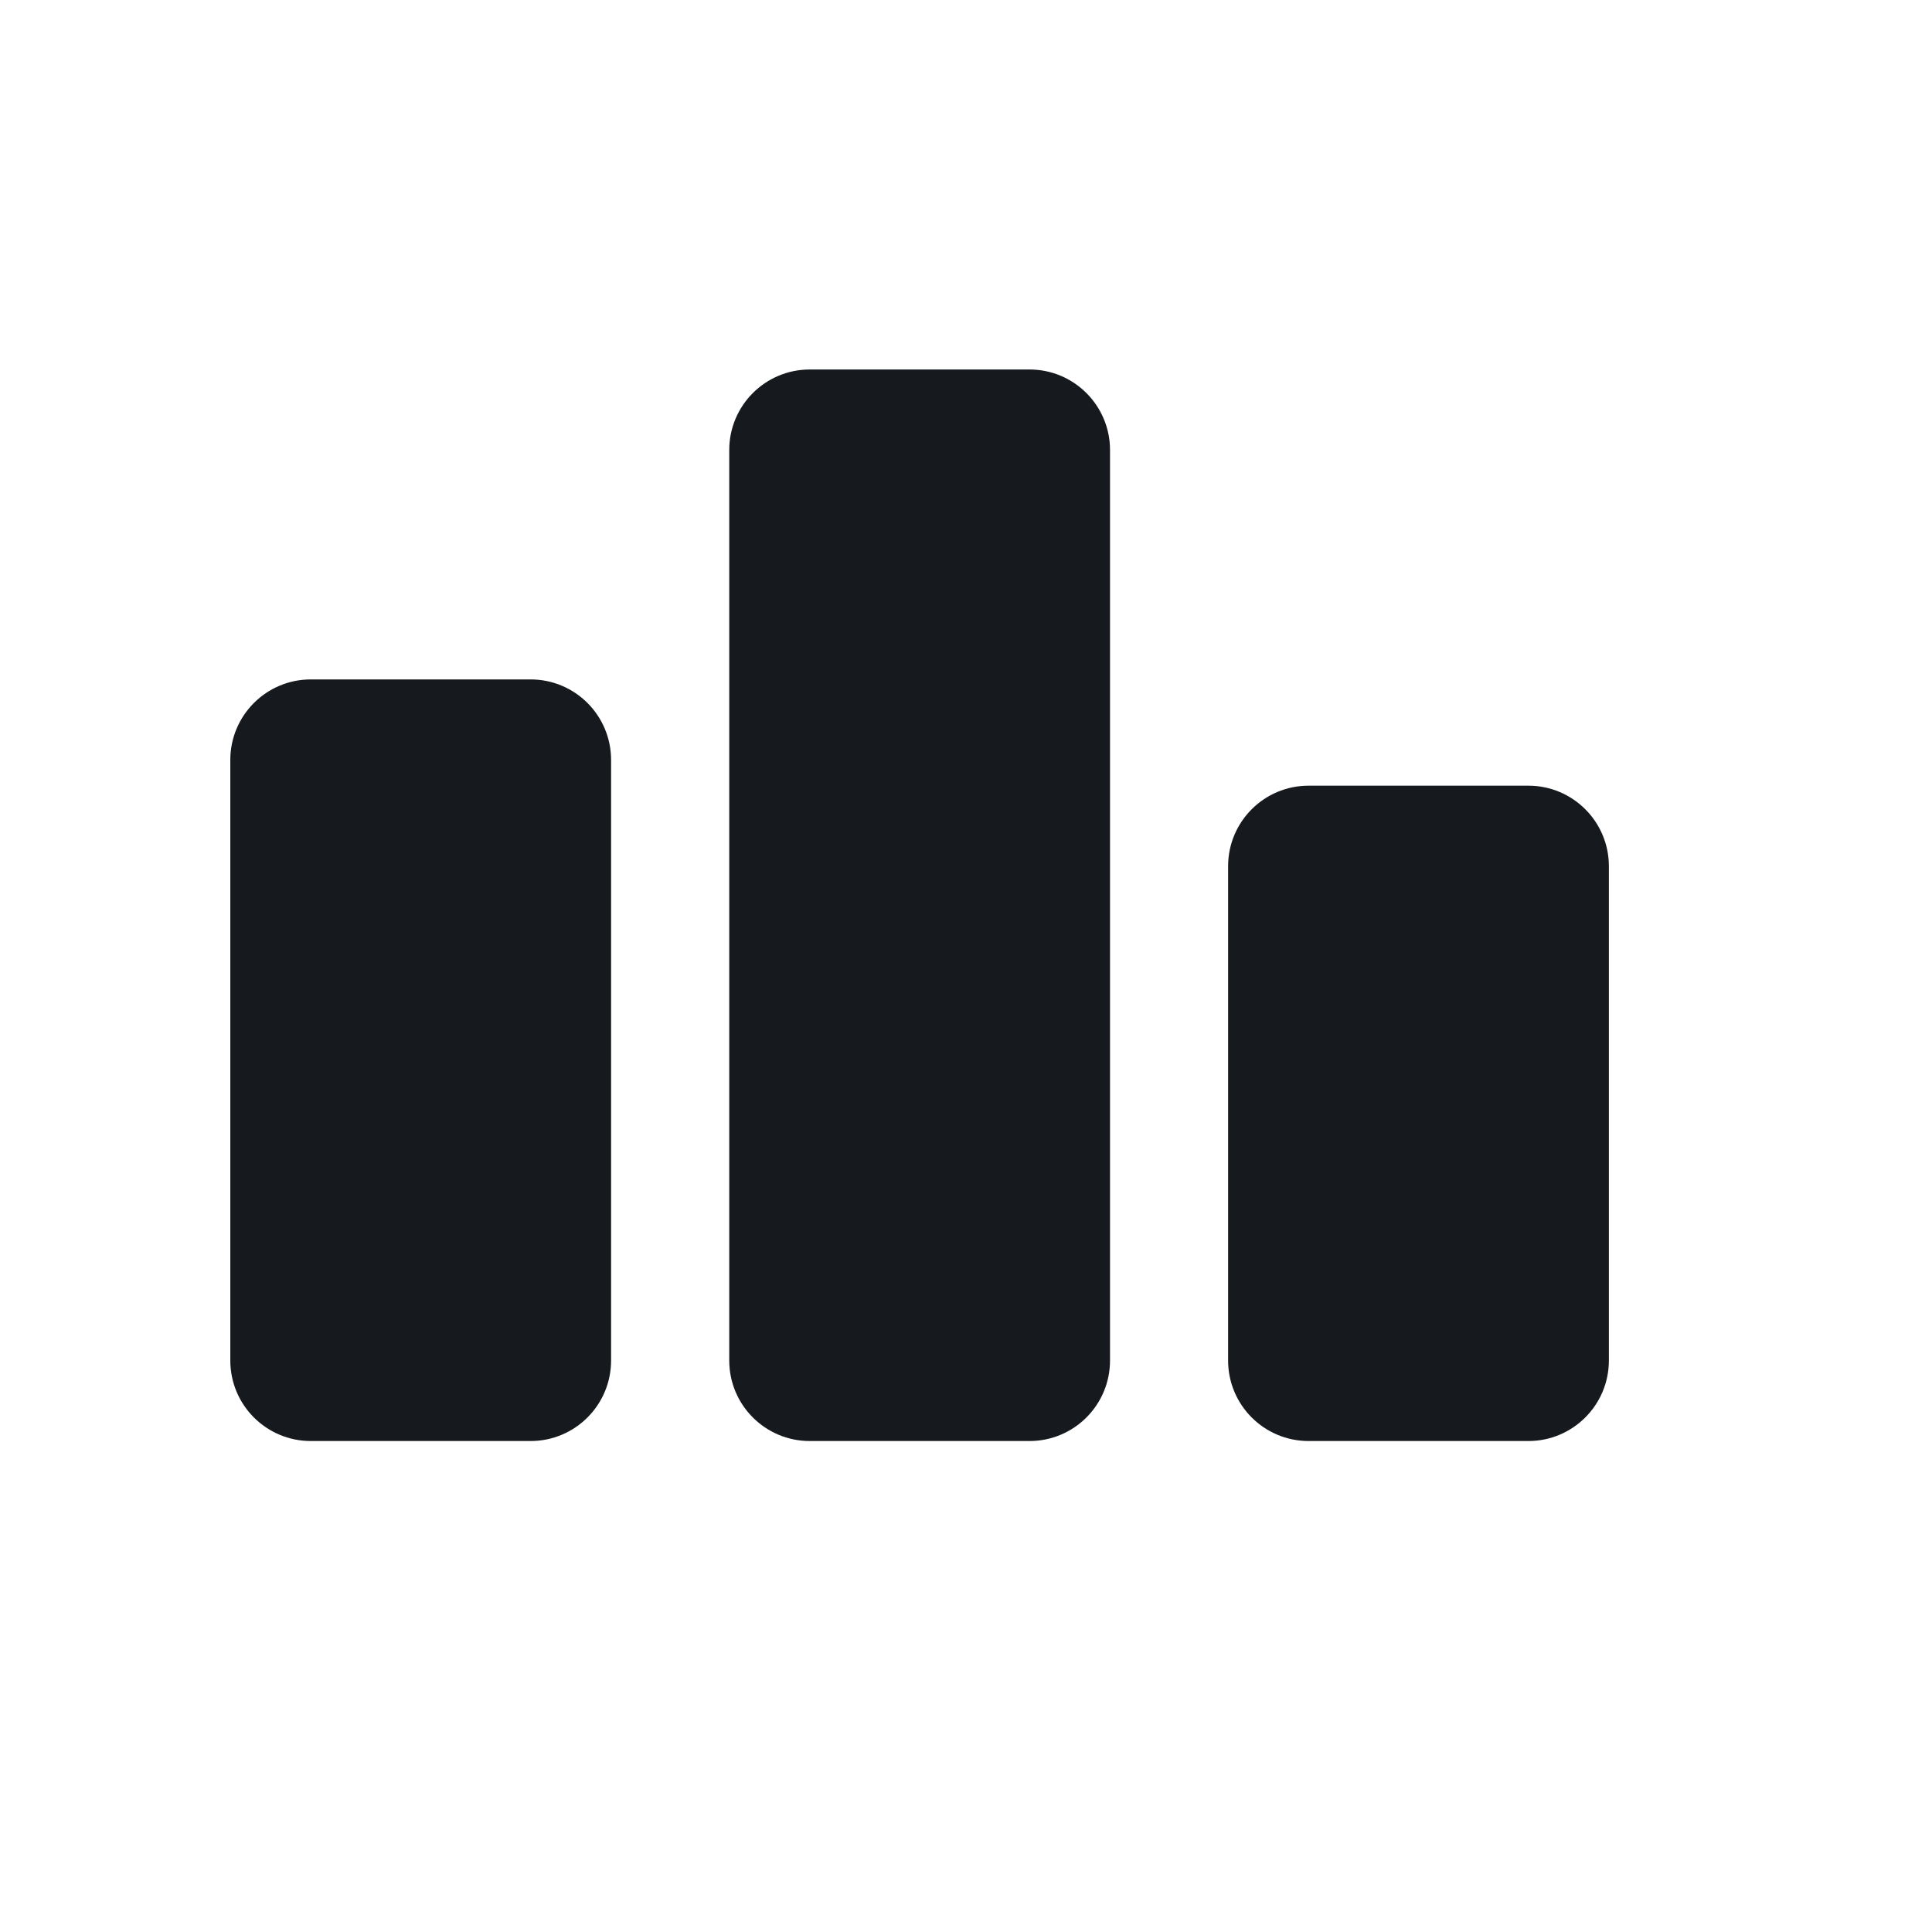
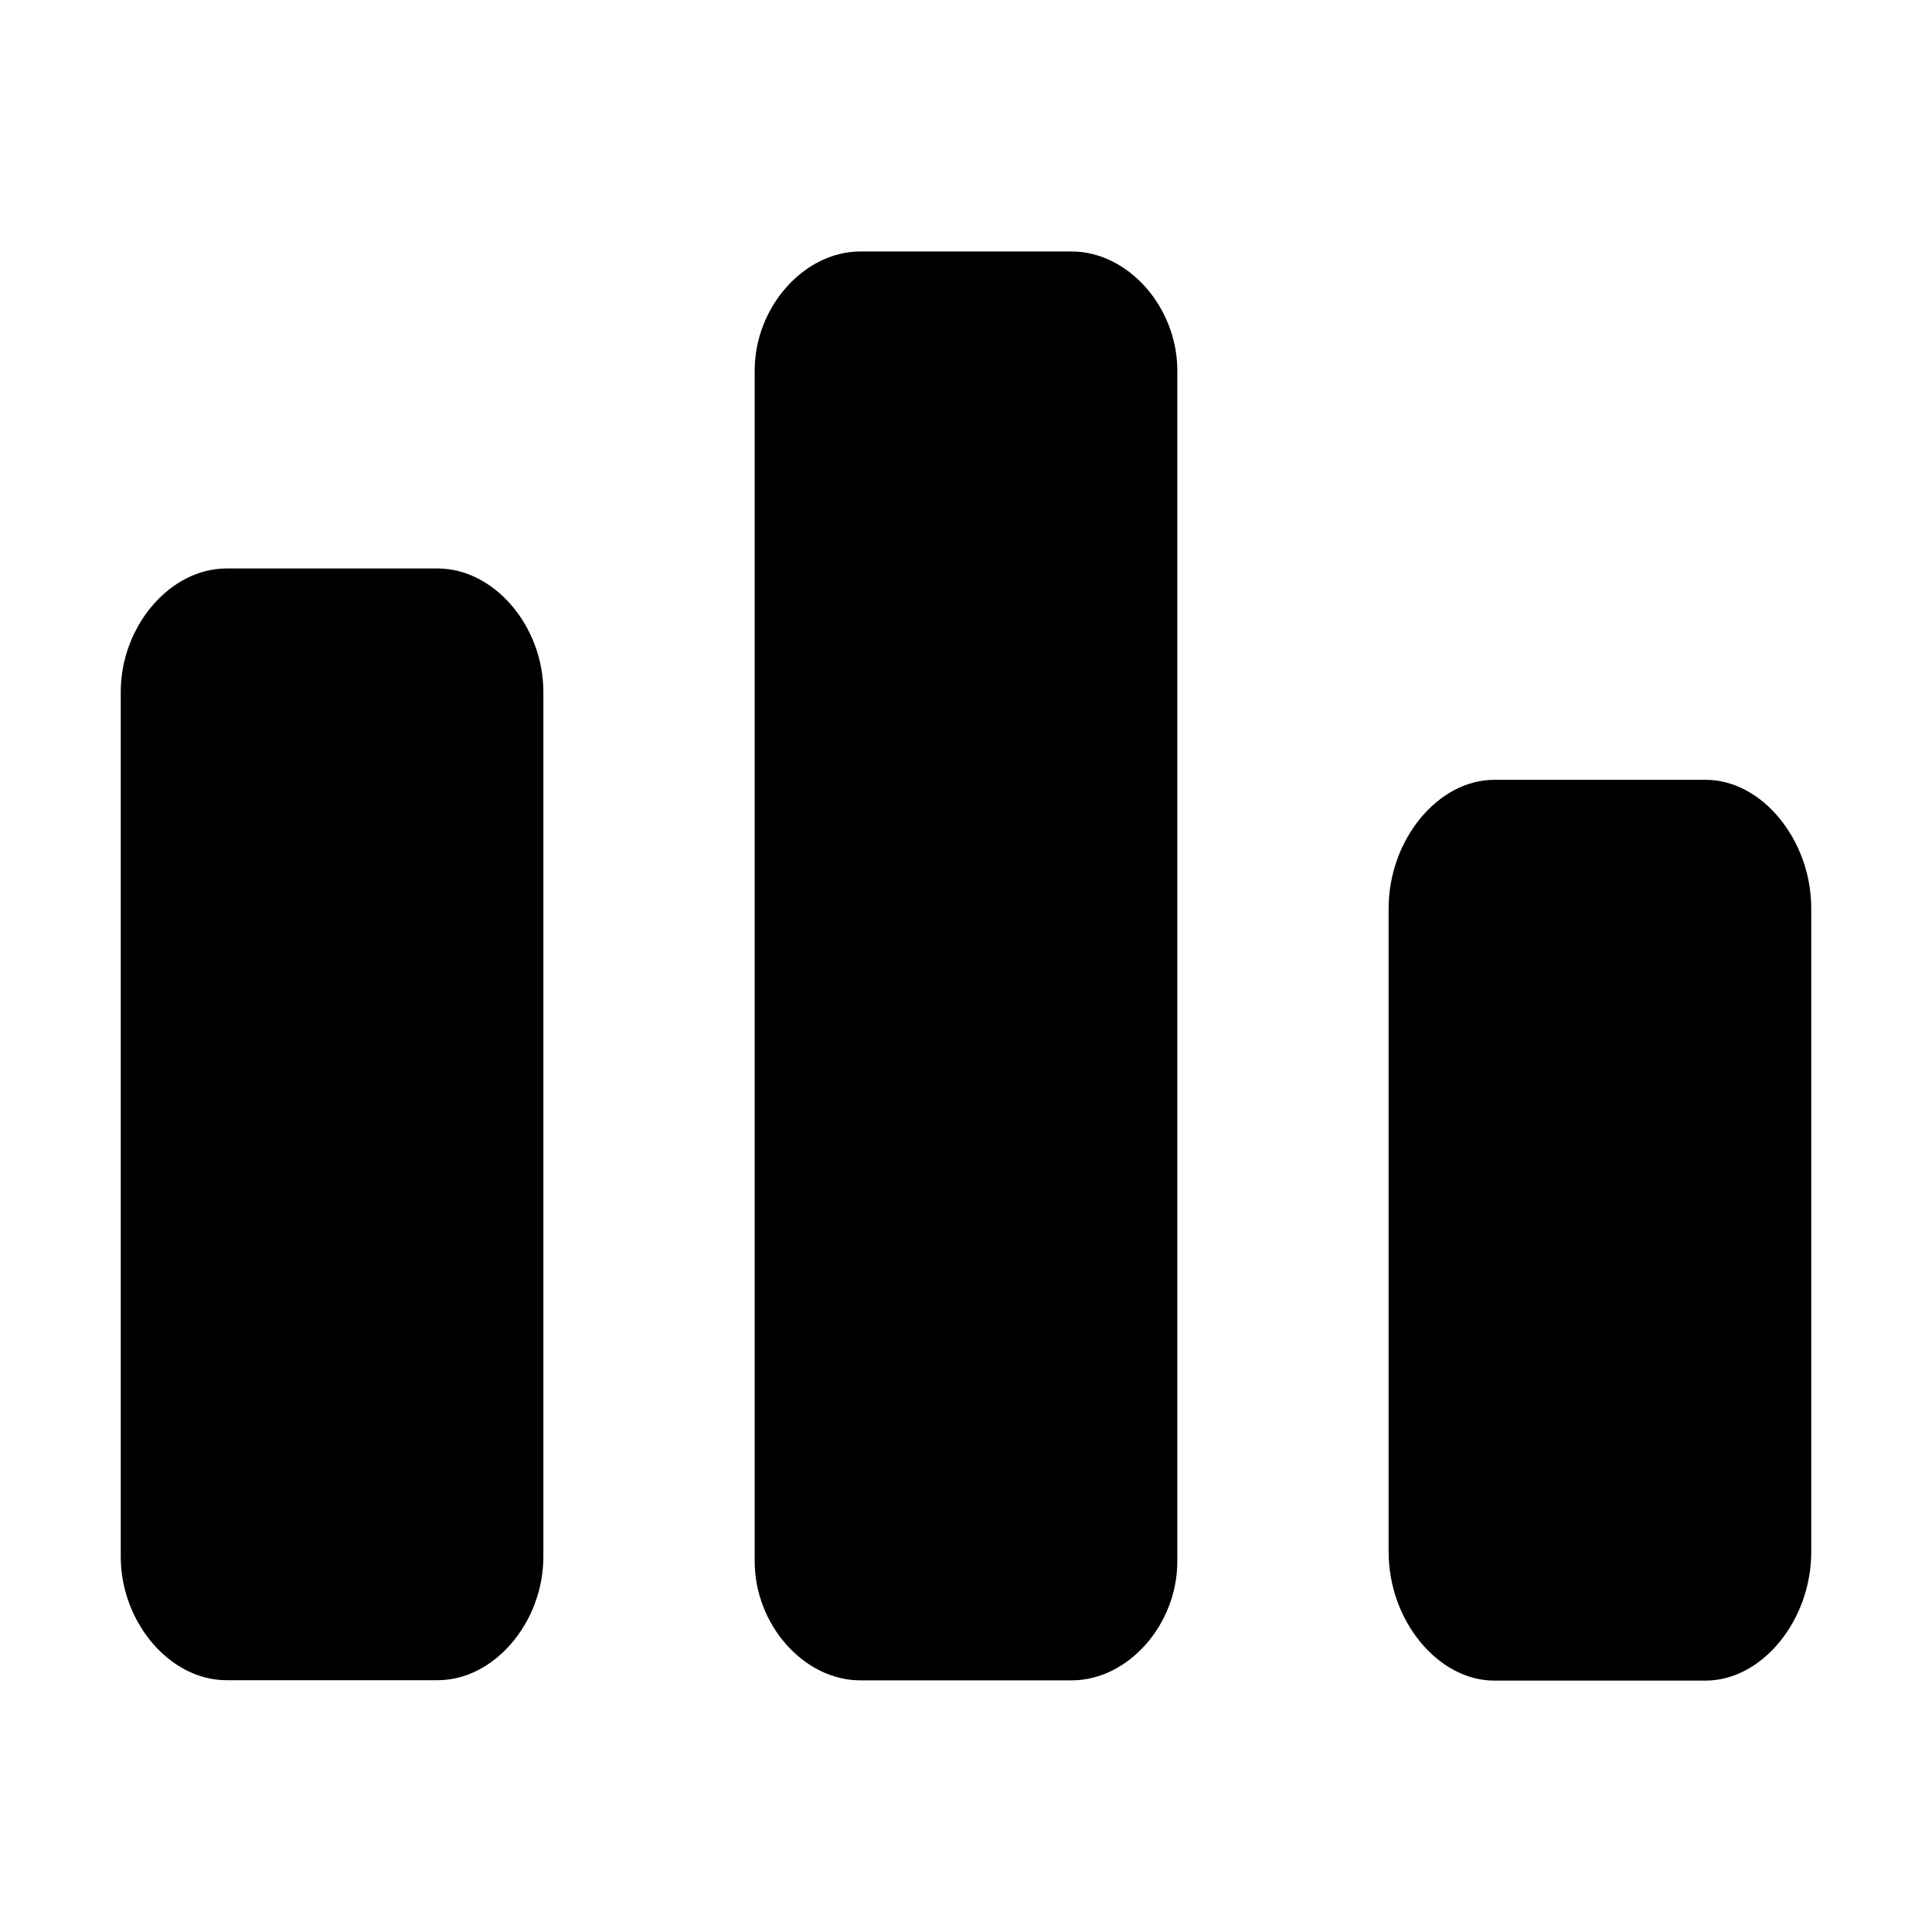
<svg xmlns="http://www.w3.org/2000/svg" width="24" height="24" viewBox="0 0 24 24" fill="none">
-   <rect x="2.861" y="8.44" width="4.73" height="9.461" rx="1" fill="#16191D" />
-   <rect x="9.059" y="4.59" width="4.73" height="13.311" rx="1" fill="#16191D" />
-   <rect x="15.256" y="9.76" width="4.73" height="8.141" rx="1" fill="#16191D" />
+   <path d="M21.188 9.687C21.887 9.687 22.5 10.432 22.5 11.285V19.278C22.5 20.131 21.887 20.877 21.188 20.877H18.562C17.863 20.877 17.25 20.131 17.25 19.278V11.285C17.25 10.432 17.863 9.687 18.562 9.687H21.188Z" fill="black" />
+   <path d="M13.312 3.124C14.012 3.124 14.625 3.814 14.625 4.603V19.395C14.625 20.184 14.012 20.874 13.312 20.874H10.688C9.988 20.874 9.375 20.184 9.375 19.395V4.603C9.375 3.814 9.988 3.124 10.688 3.124H13.312Z" fill="black" />
+   <path d="M5.438 7.062C6.138 7.062 6.75 7.778 6.75 8.596V19.337C6.75 20.155 6.138 20.872 5.438 20.872H2.812C2.112 20.872 1.5 20.155 1.5 19.337V8.596C1.5 7.778 2.112 7.062 2.812 7.062H5.438Z" fill="black" />
</svg>
